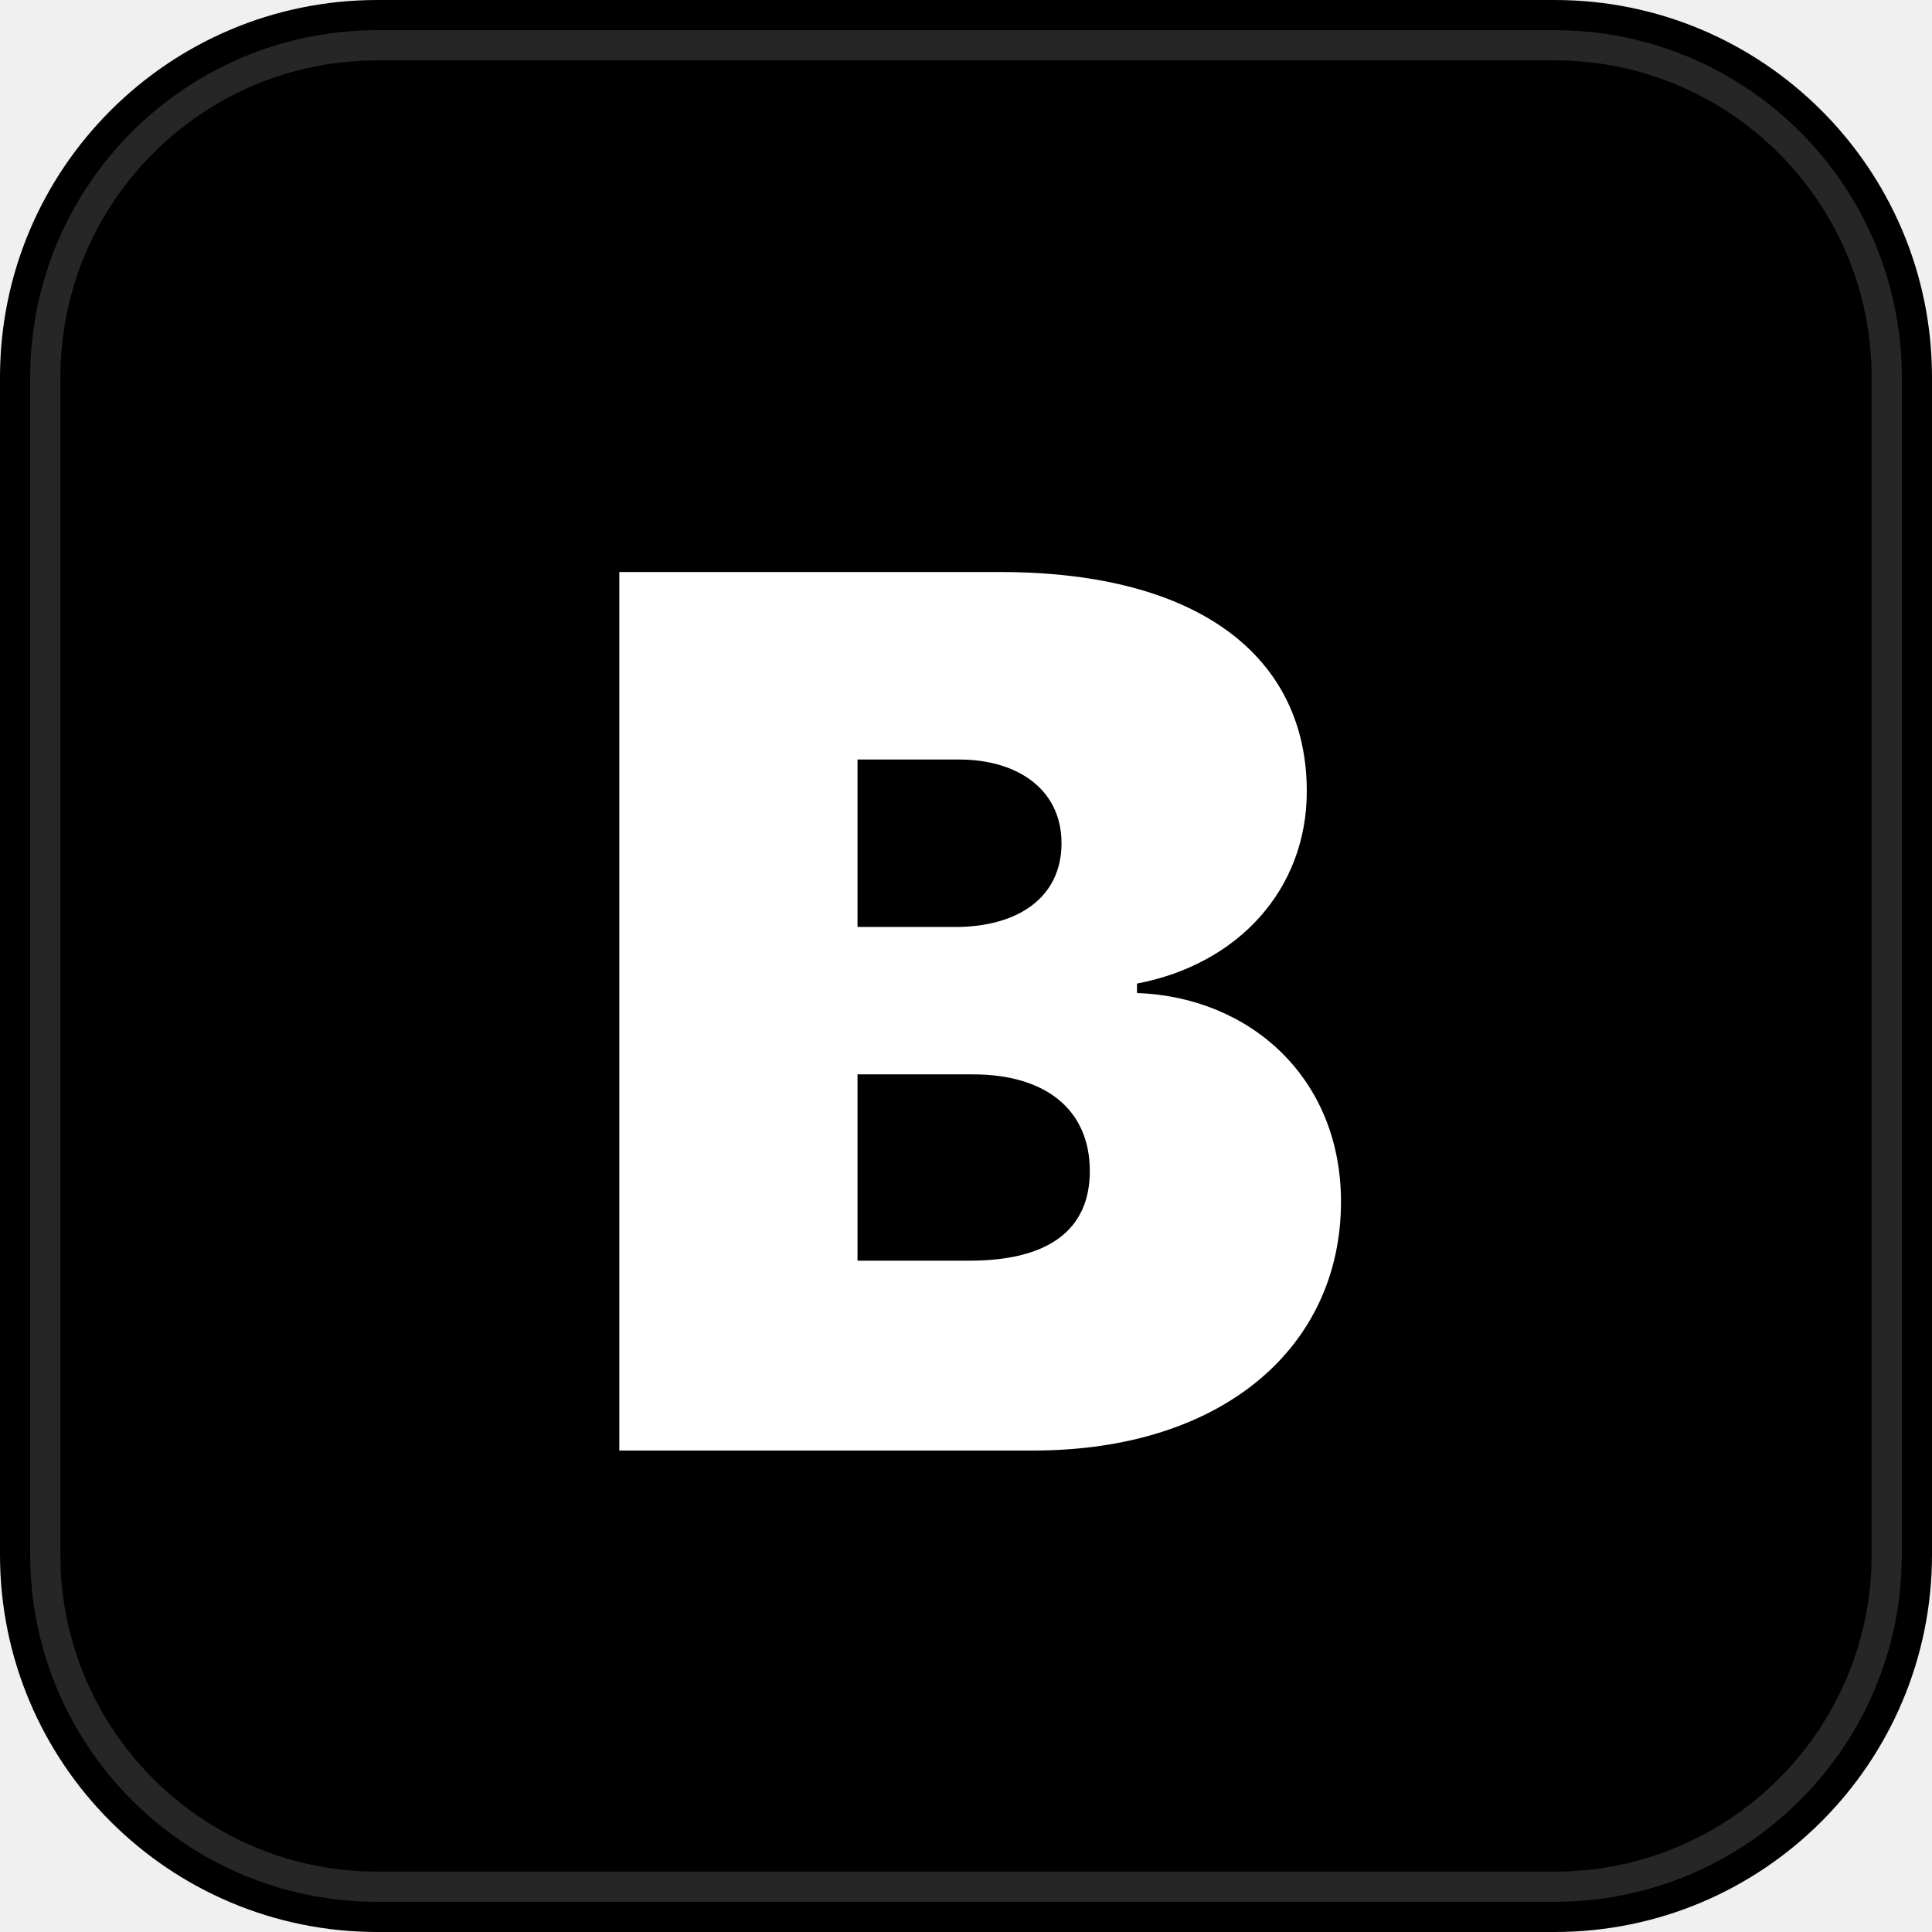
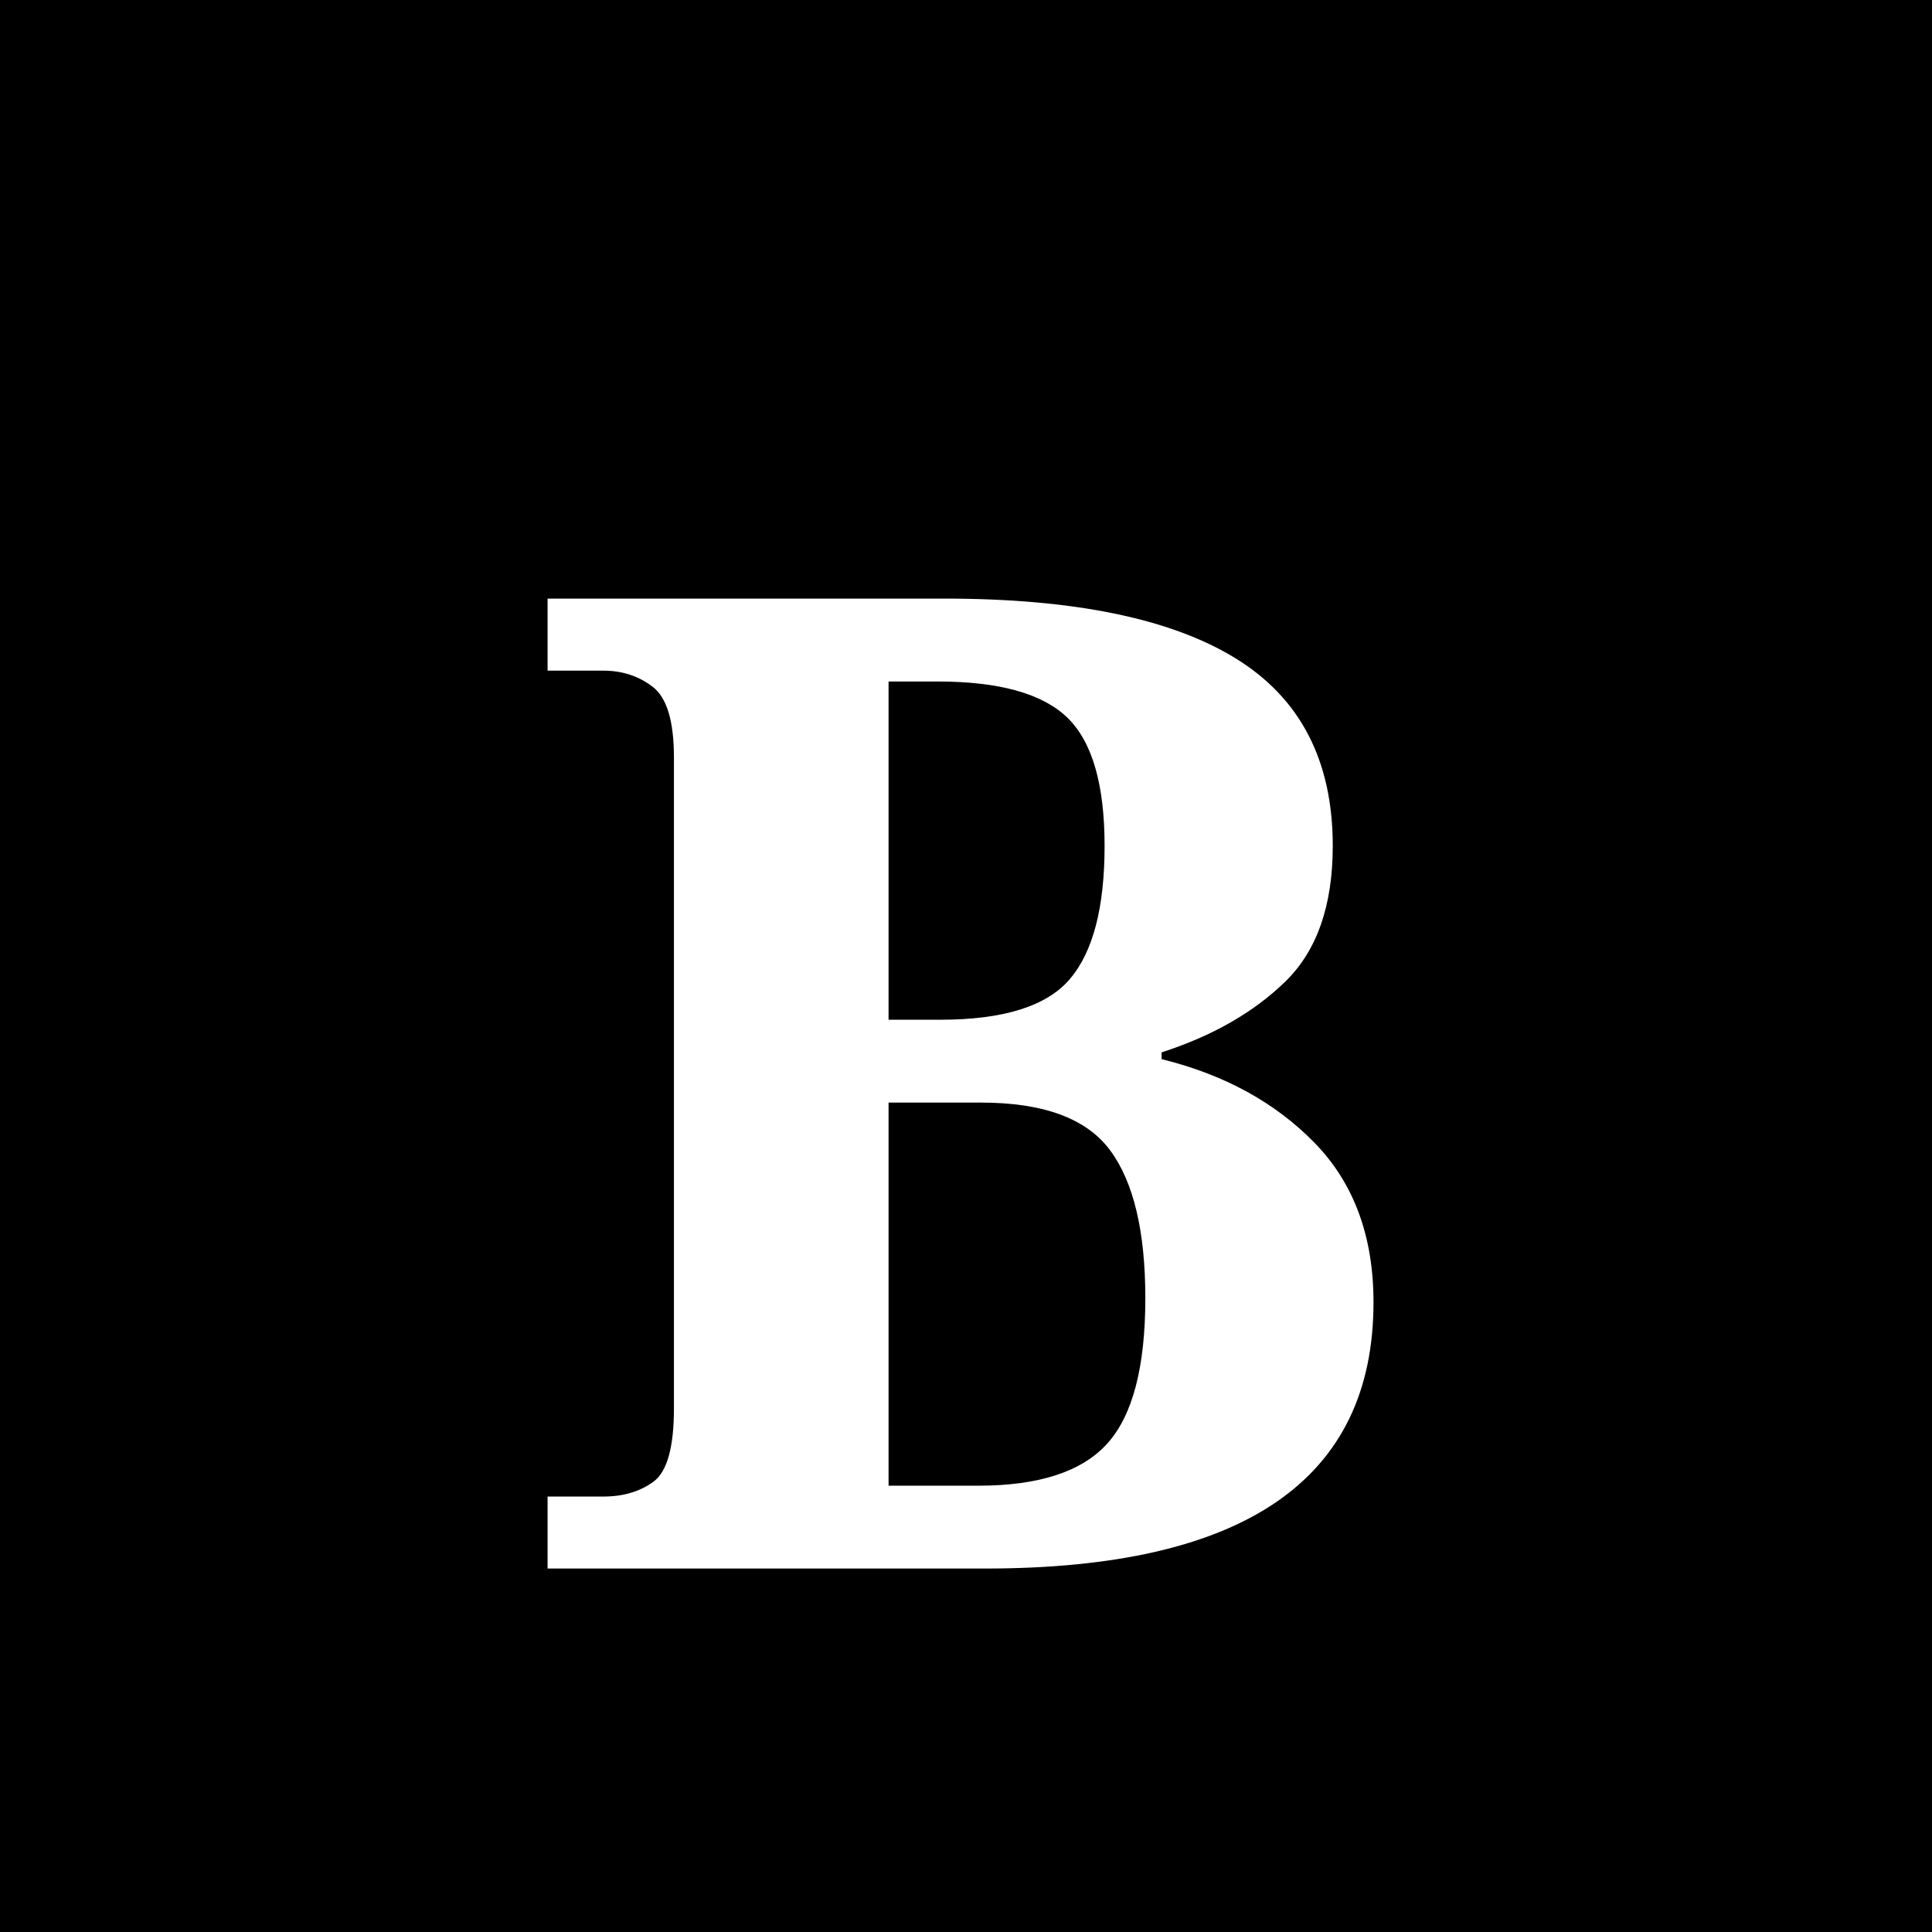
<svg xmlns="http://www.w3.org/2000/svg" viewBox="0 0 512 512" width="100%" height="100%">
-   <rect width="512" height="512" rx="100" fill="#000000" />
-   <rect x="12" y="12" width="488" height="488" rx="88" fill="none" stroke="rgba(255,255,255,0.15)" stroke-width="8" />
-   <text x="256" y="268" font-family="Inter, sans-serif" font-weight="900" font-size="320" fill="#FFFFFF" text-anchor="middle" dominant-baseline="central">B</text>
+   <rect width="512" height="512" fill="#000000" />
+   <text x="256" y="276" font-family="Georgia, Didot, serif" font-weight="700" font-size="360" fill="#FFFFFF" text-anchor="middle" dominant-baseline="central">B</text>
</svg>
